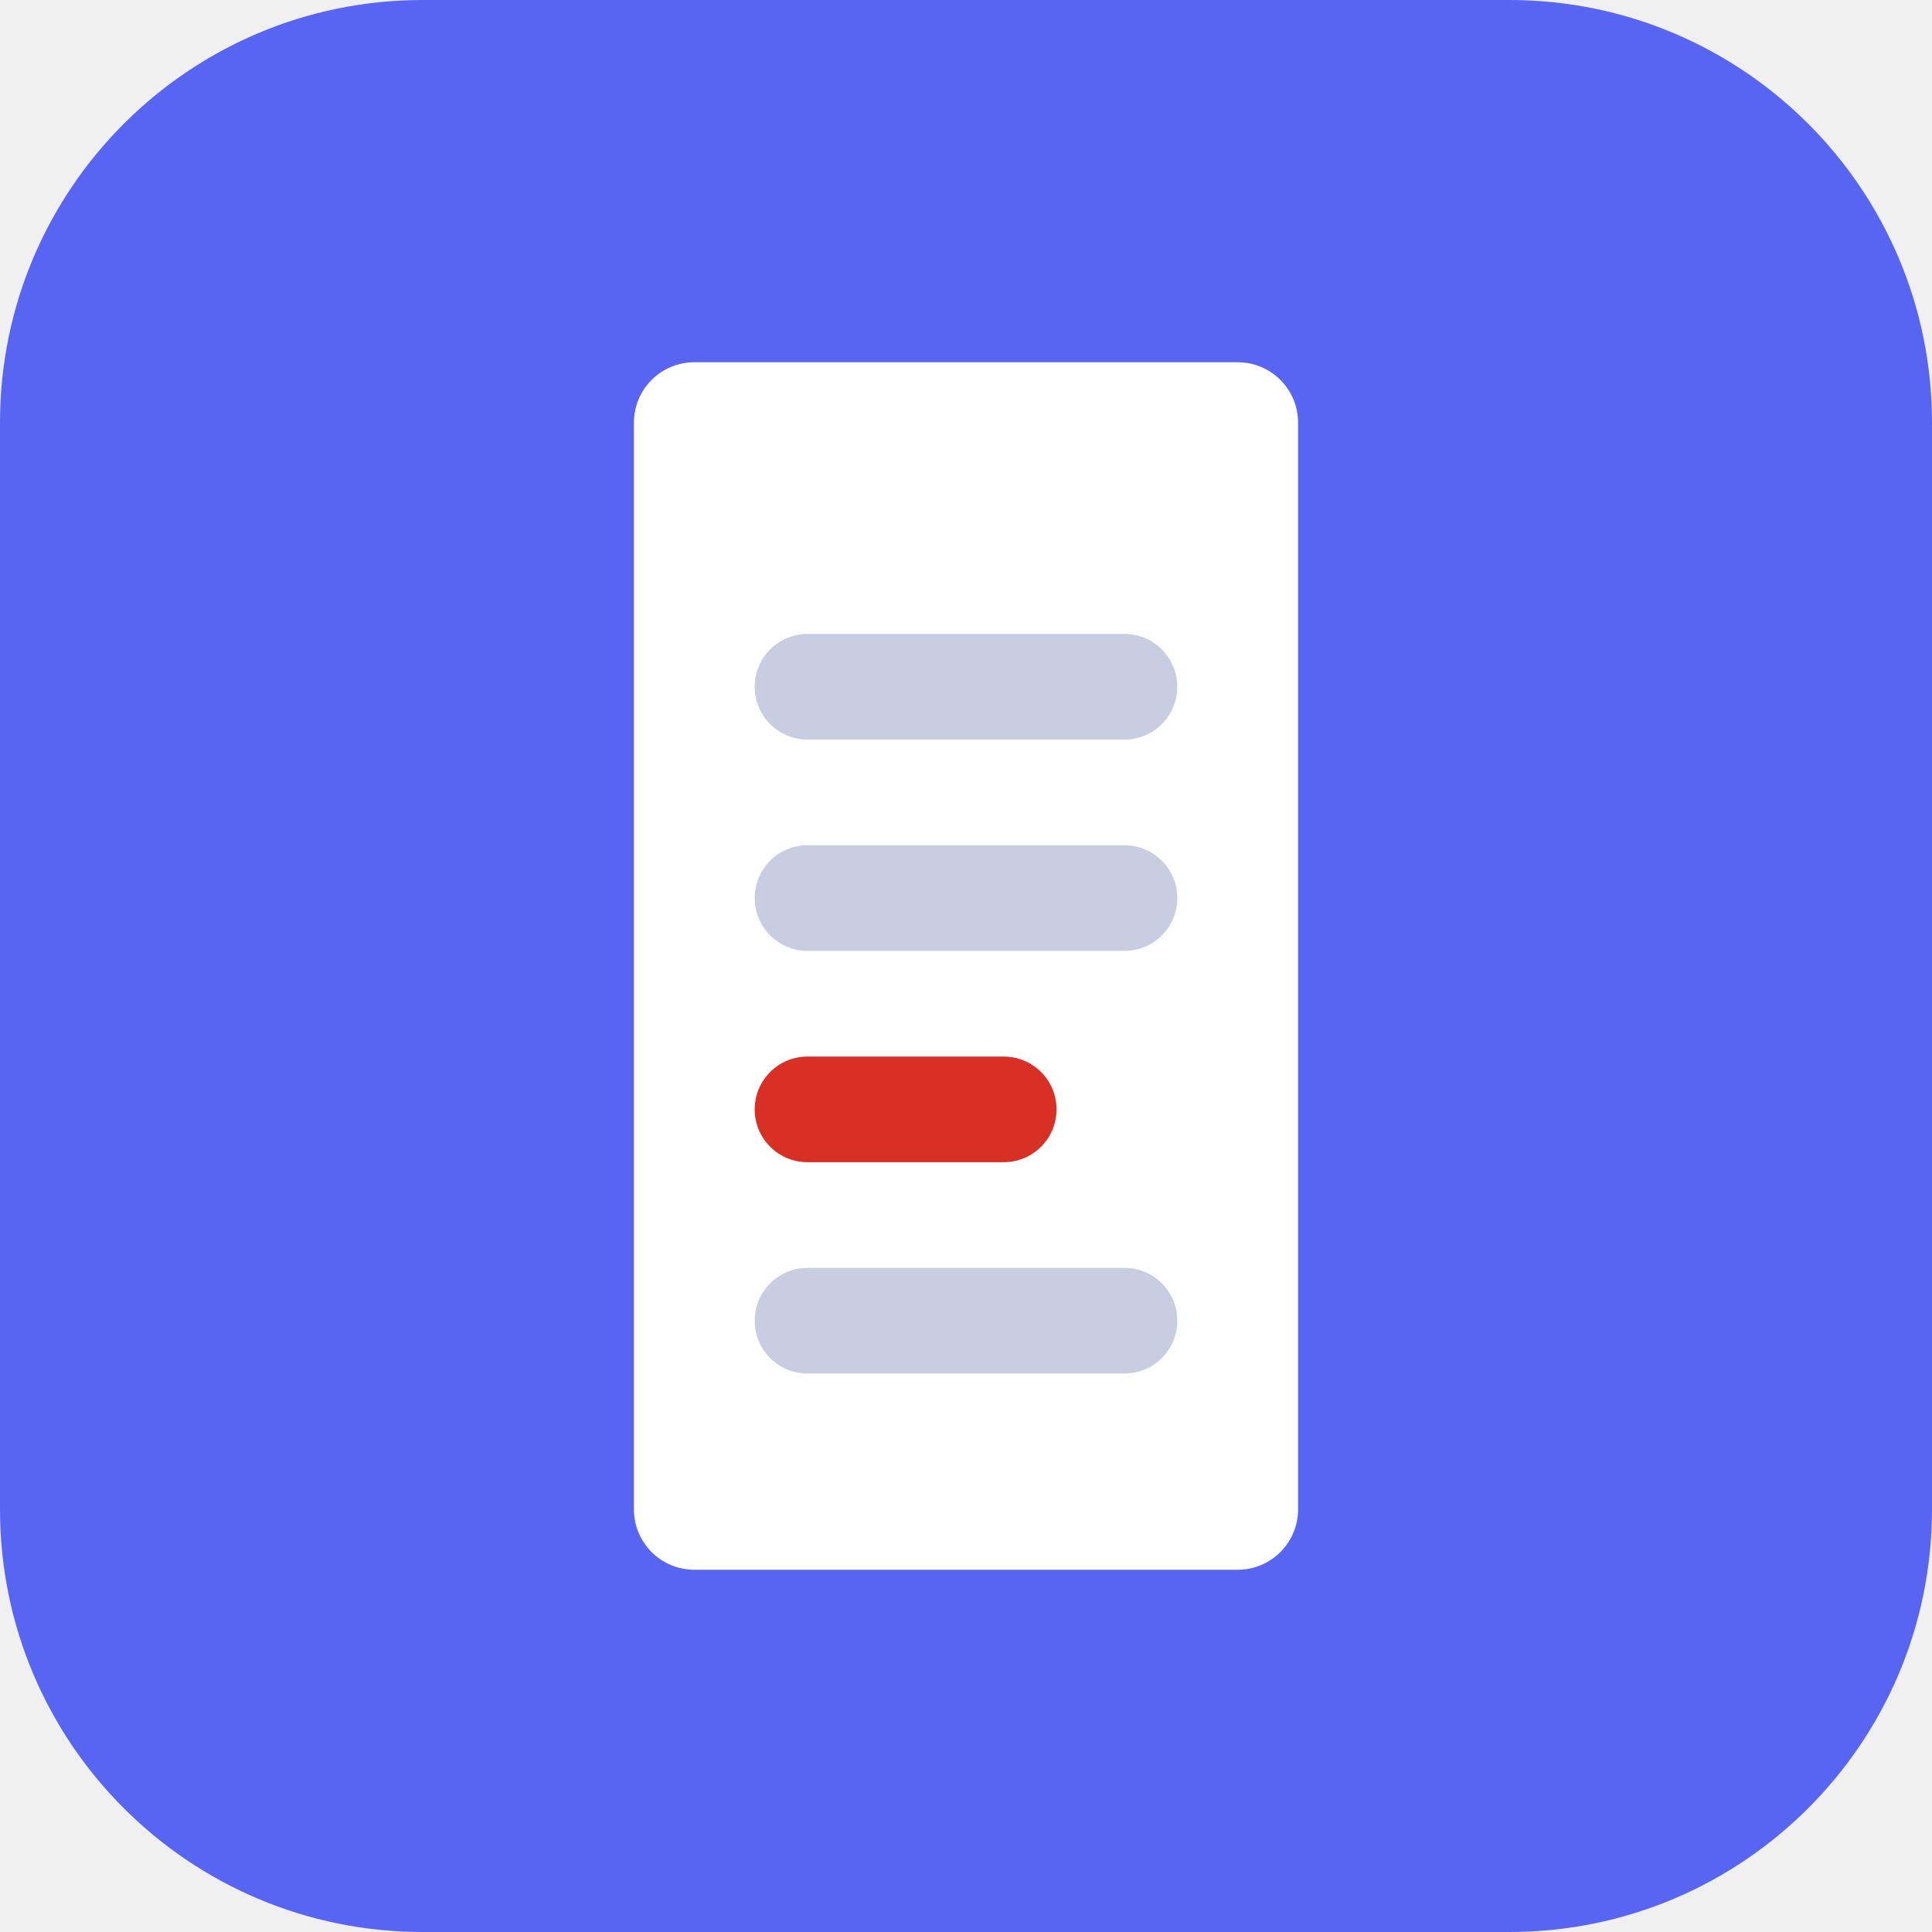
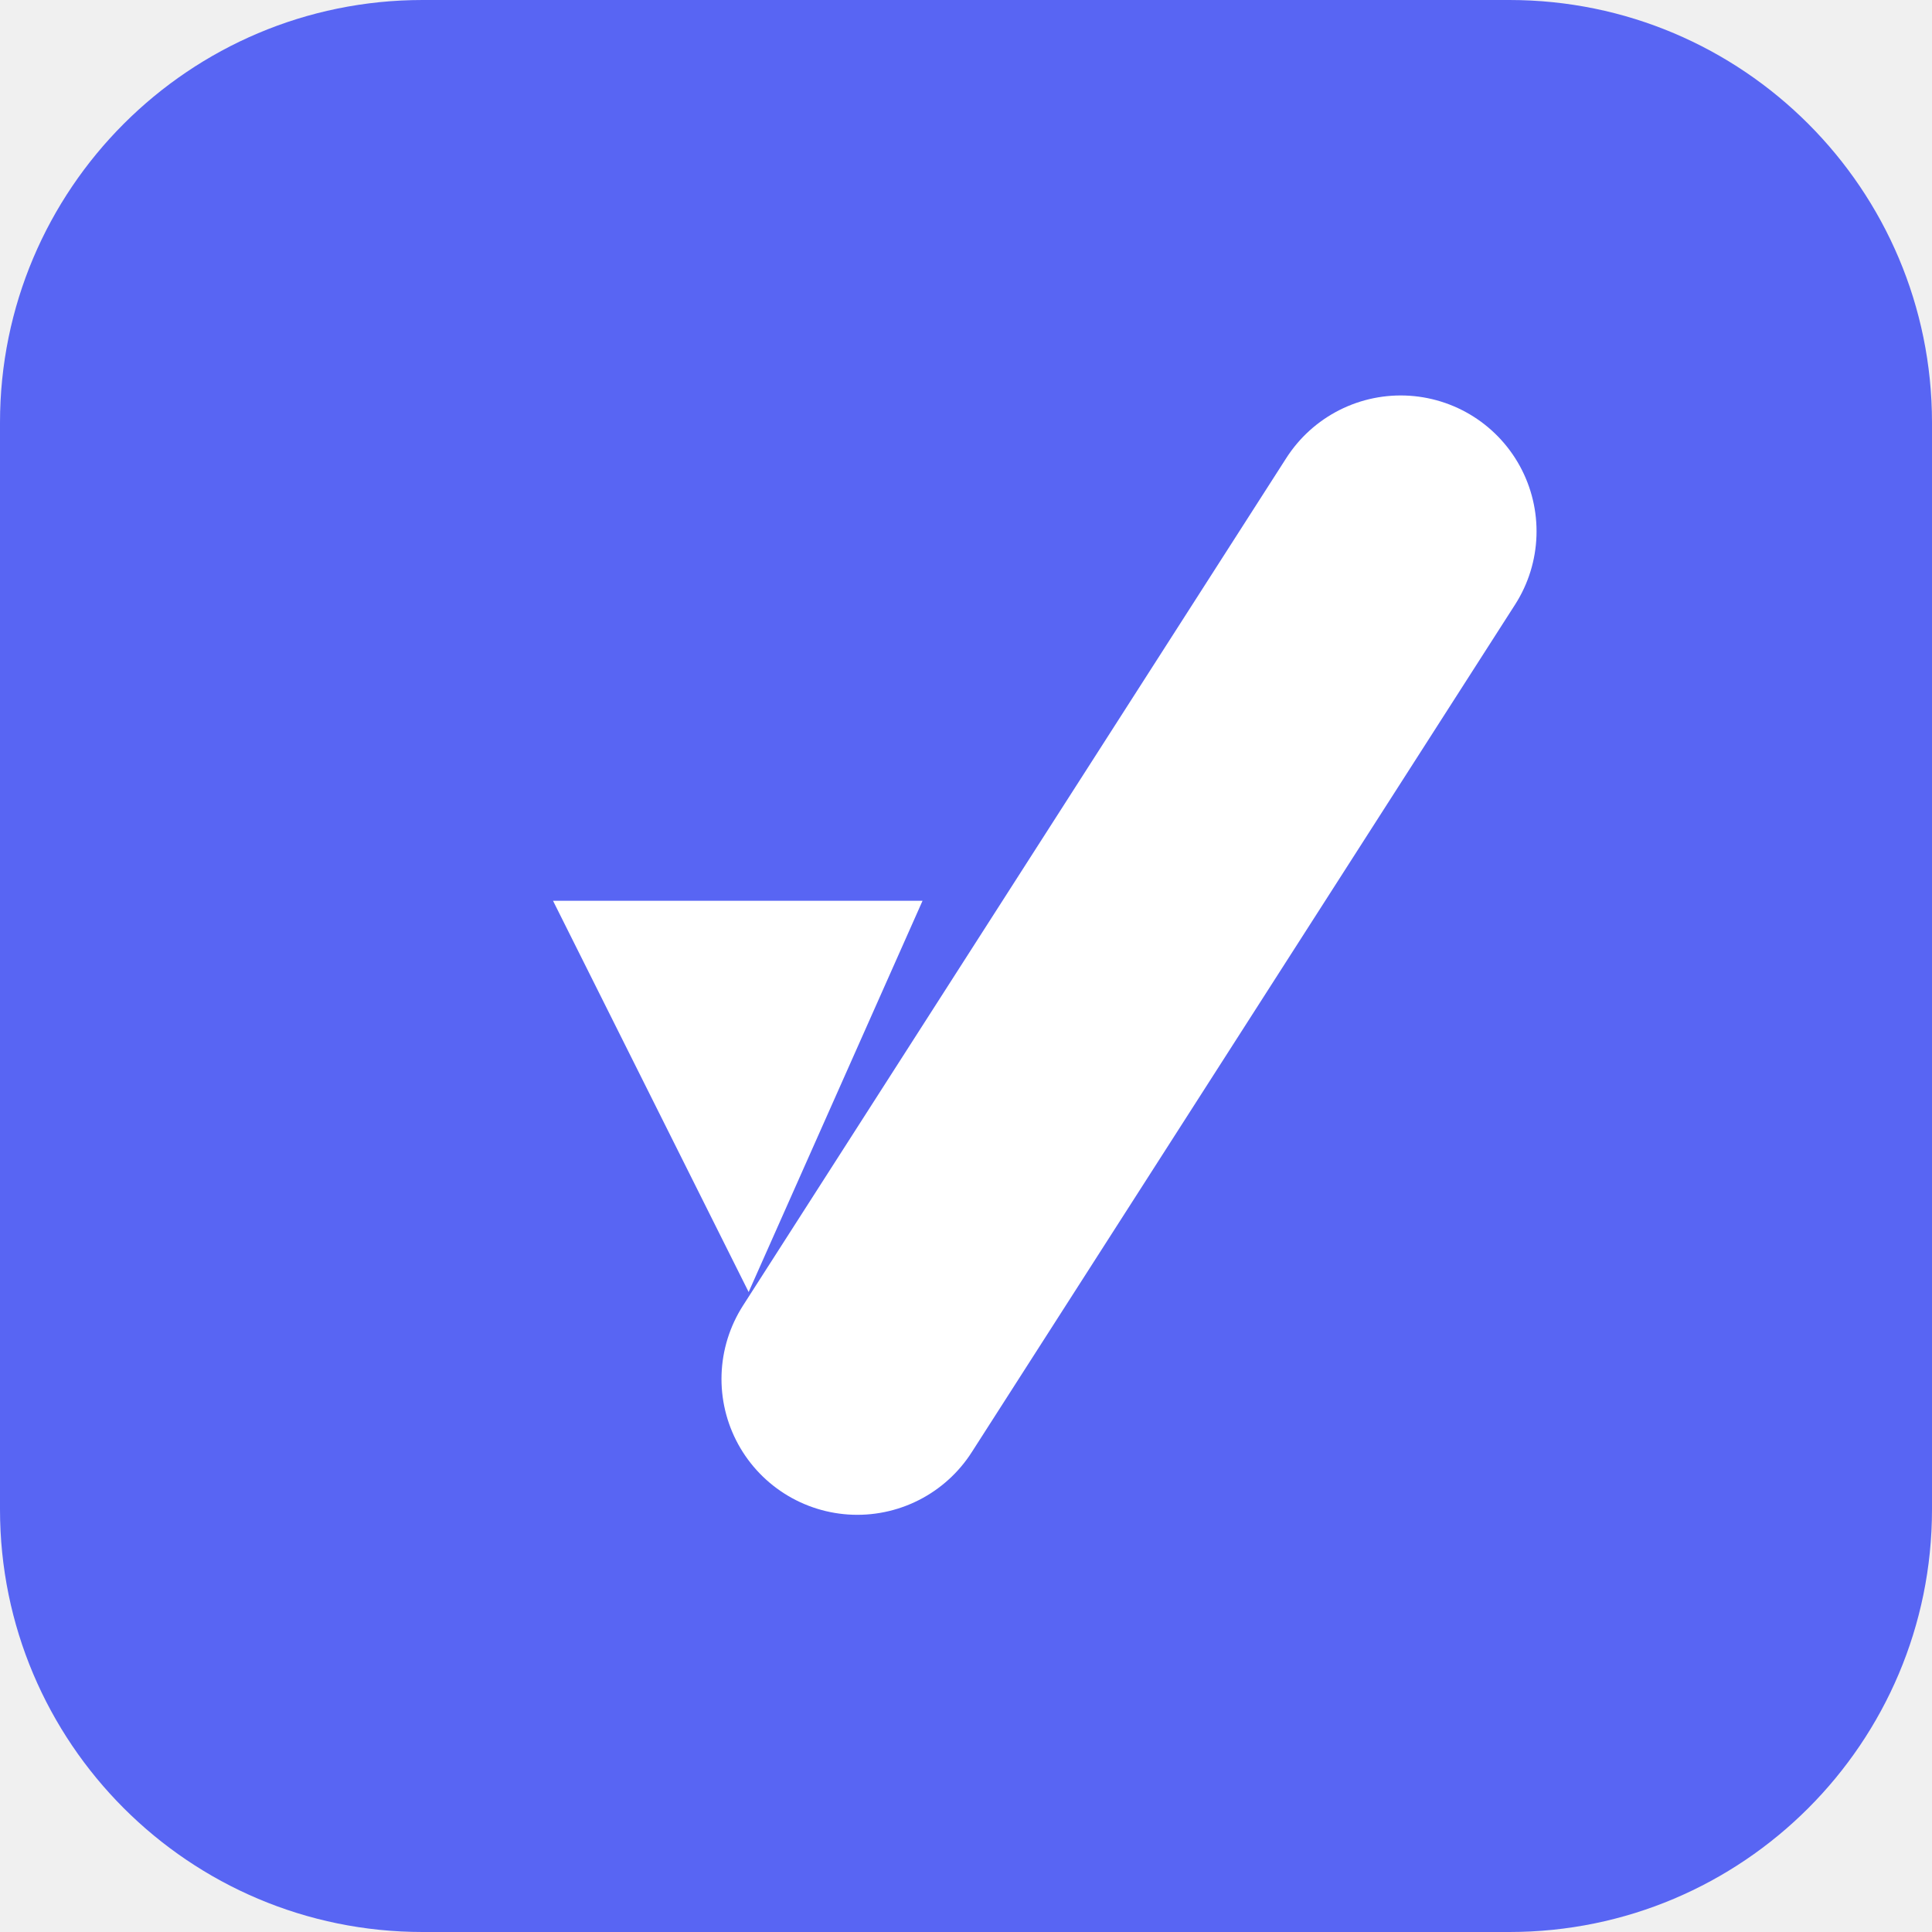
<svg xmlns="http://www.w3.org/2000/svg" viewBox="0 0 64 64">
  <rect width="64" height="64" rx="14" fill="#5865F3" />
-   <rect x="21" y="12" width="22" height="40" rx="2" fill="#fff" />
-   <rect x="25" y="21" width="14" height="3.5" rx="1.75" fill="#C8CDE1" />
-   <rect x="25" y="28" width="14" height="3.5" rx="1.75" fill="#C8CDE1" />
-   <rect x="25" y="35" width="10" height="3.5" rx="1.75" fill="#D93025" />
-   <rect x="25" y="42" width="14" height="3.5" rx="1.75" fill="#C8CDE1" />
+   <g transform="translate(32 32) scale(0.72) translate(-32 -32)" color="#fff">
+     <polygon points="13,29 30,29 22,47" fill="currentColor" />
+     <line x1="27" y1="51" x2="52" y2="12" stroke="currentColor" stroke-width="12.5" stroke-linecap="round" />
+   </g>
</svg>
